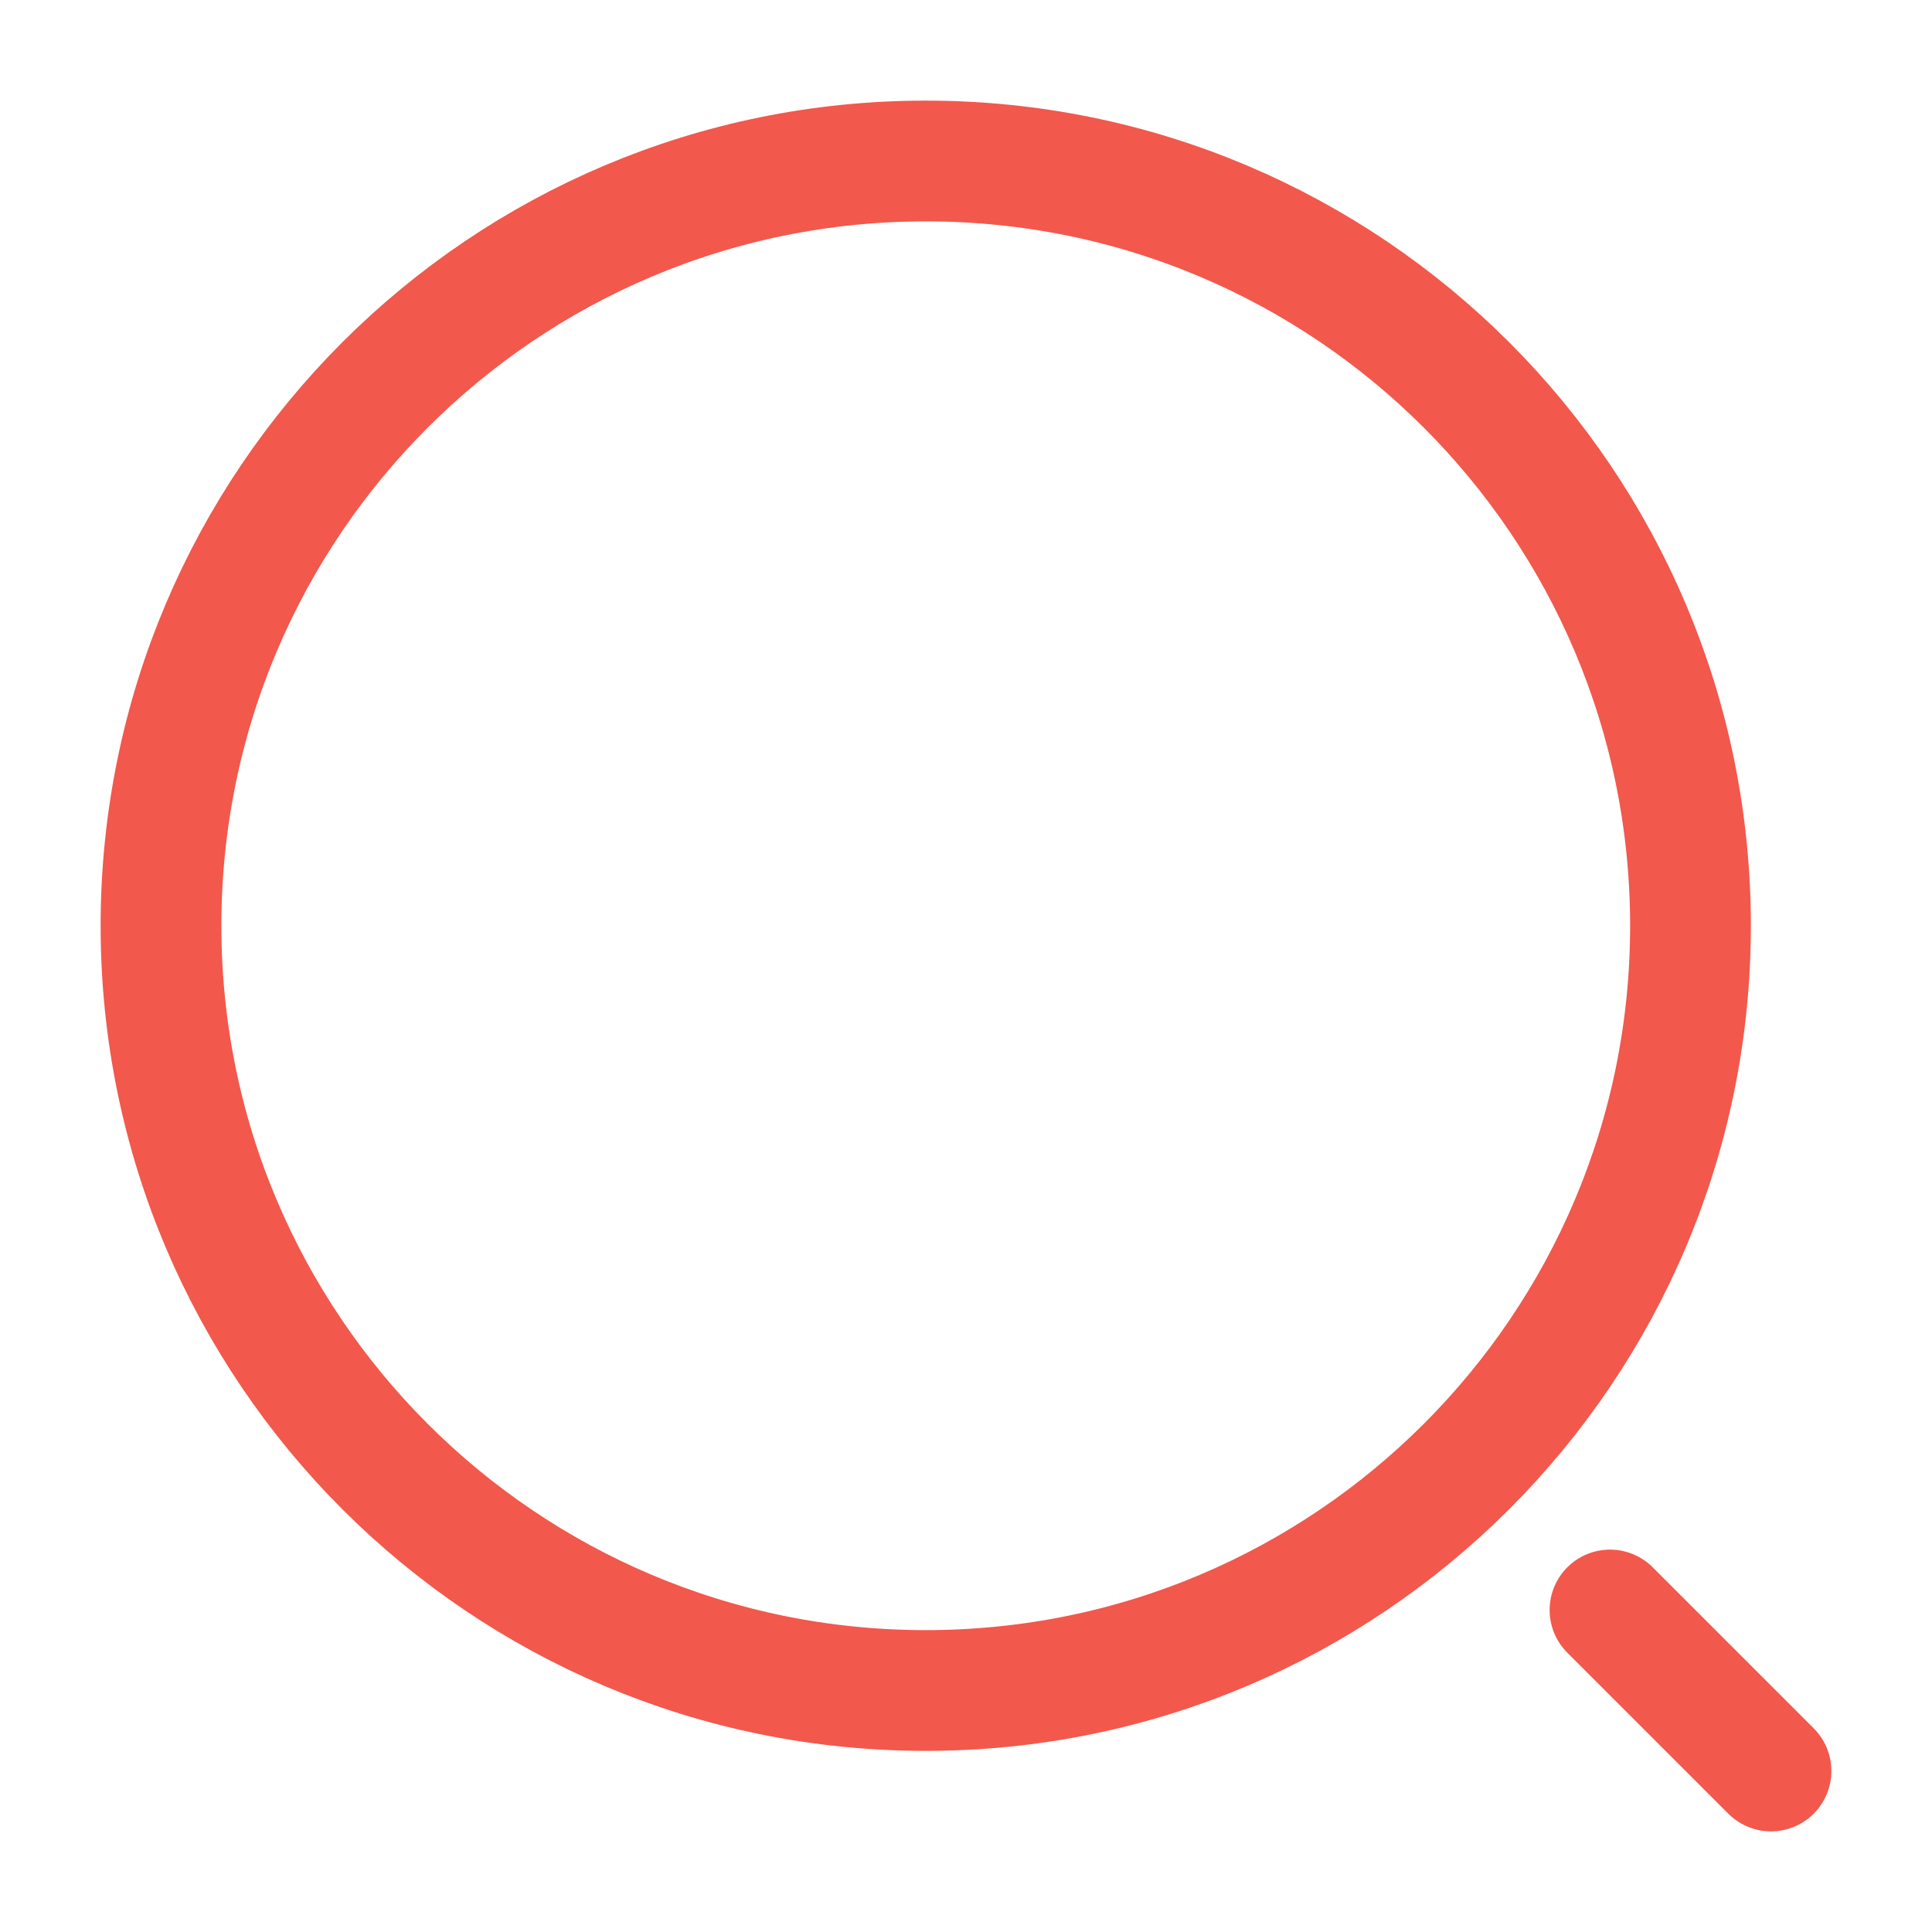
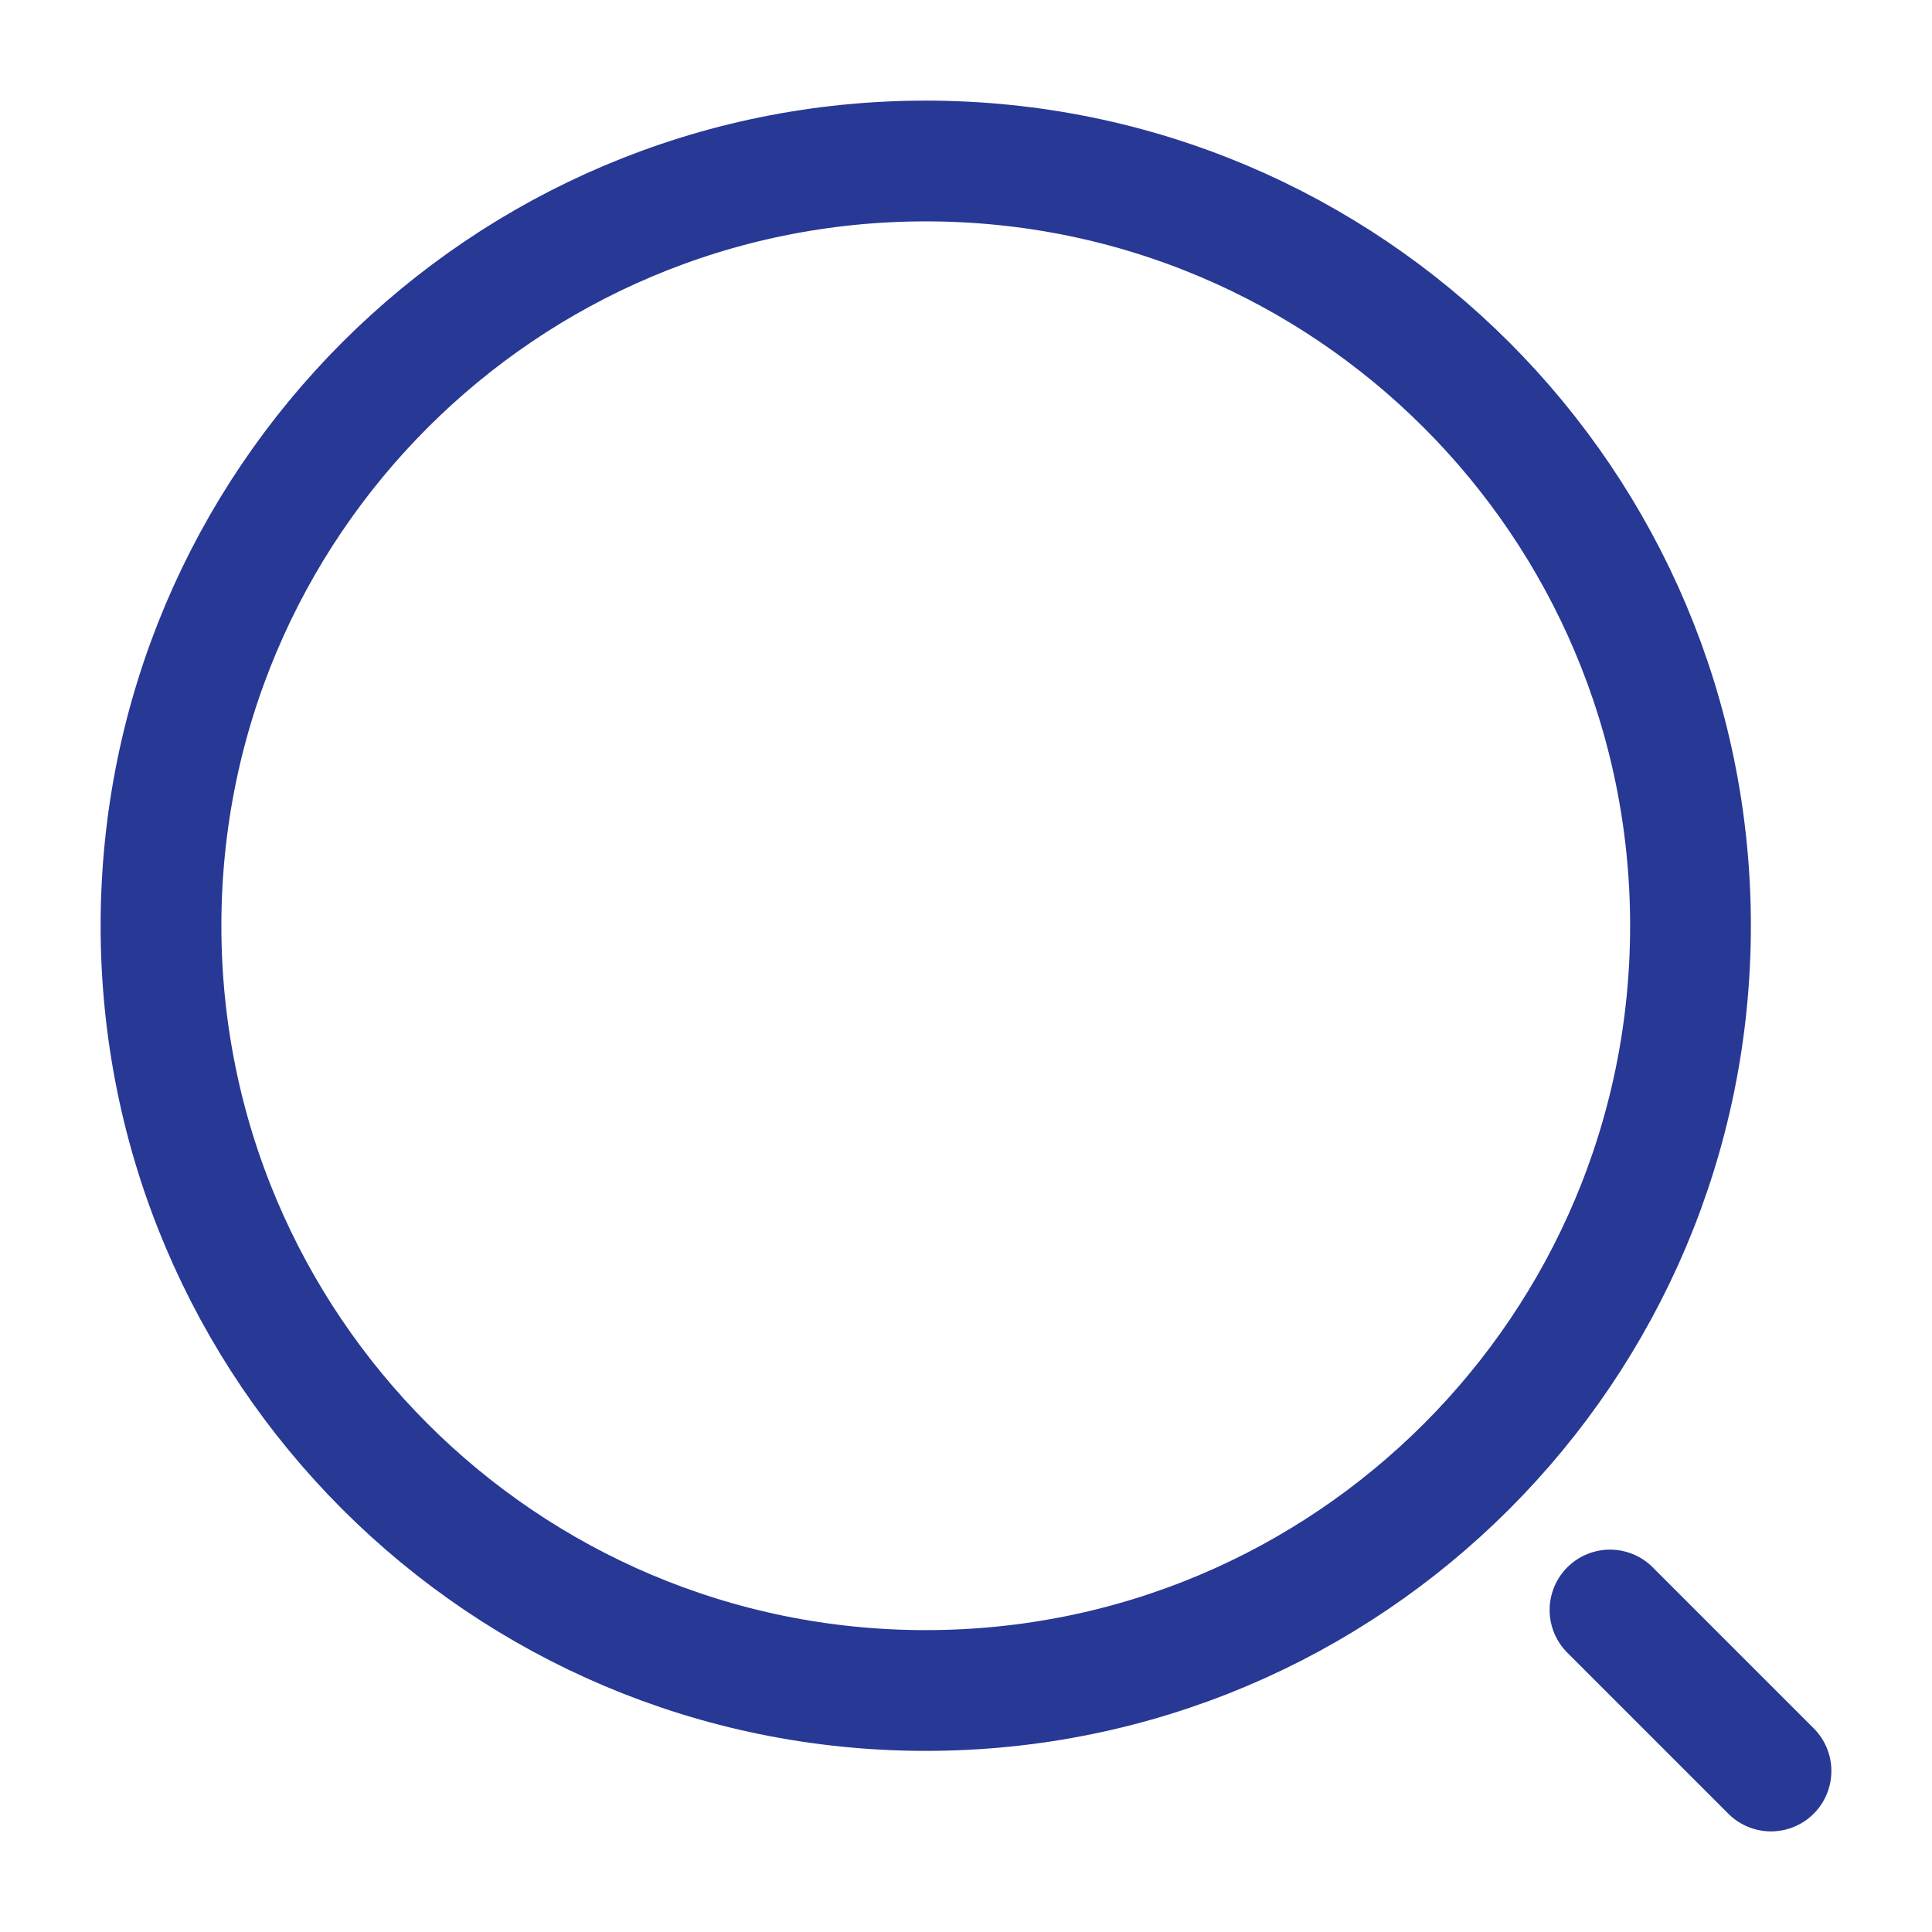
<svg xmlns="http://www.w3.org/2000/svg" width="24" height="24" viewBox="0 0 24 24" fill="none">
  <g id="vuesax/linear/search-normal">
    <g id="search-normal">
-       <path id="Vector" d="M11.5 21C16.747 21 21 16.747 21 11.5C21 6.253 16.747 2 11.5 2C6.253 2 2 6.253 2 11.5C2 16.747 6.253 21 11.5 21Z" stroke="#F2584C" stroke-width="1.5" stroke-linecap="round" stroke-linejoin="round" />
-       <path id="Vector_2" d="M22 22L20 20" stroke="#F2584C" stroke-width="1.5" stroke-linecap="round" stroke-linejoin="round" />
+       <path id="Vector" d="M11.5 21C16.747 21 21 16.747 21 11.5C21 6.253 16.747 2 11.5 2C6.253 2 2 6.253 2 11.5C2 16.747 6.253 21 11.5 21Z" stroke="#273895" stroke-width="1.5" stroke-linecap="round" stroke-linejoin="round" />
+       <path id="Vector_2" d="M22 22L20 20" stroke="#273895" stroke-width="1.5" stroke-linecap="round" stroke-linejoin="round" />
    </g>
  </g>
</svg>
